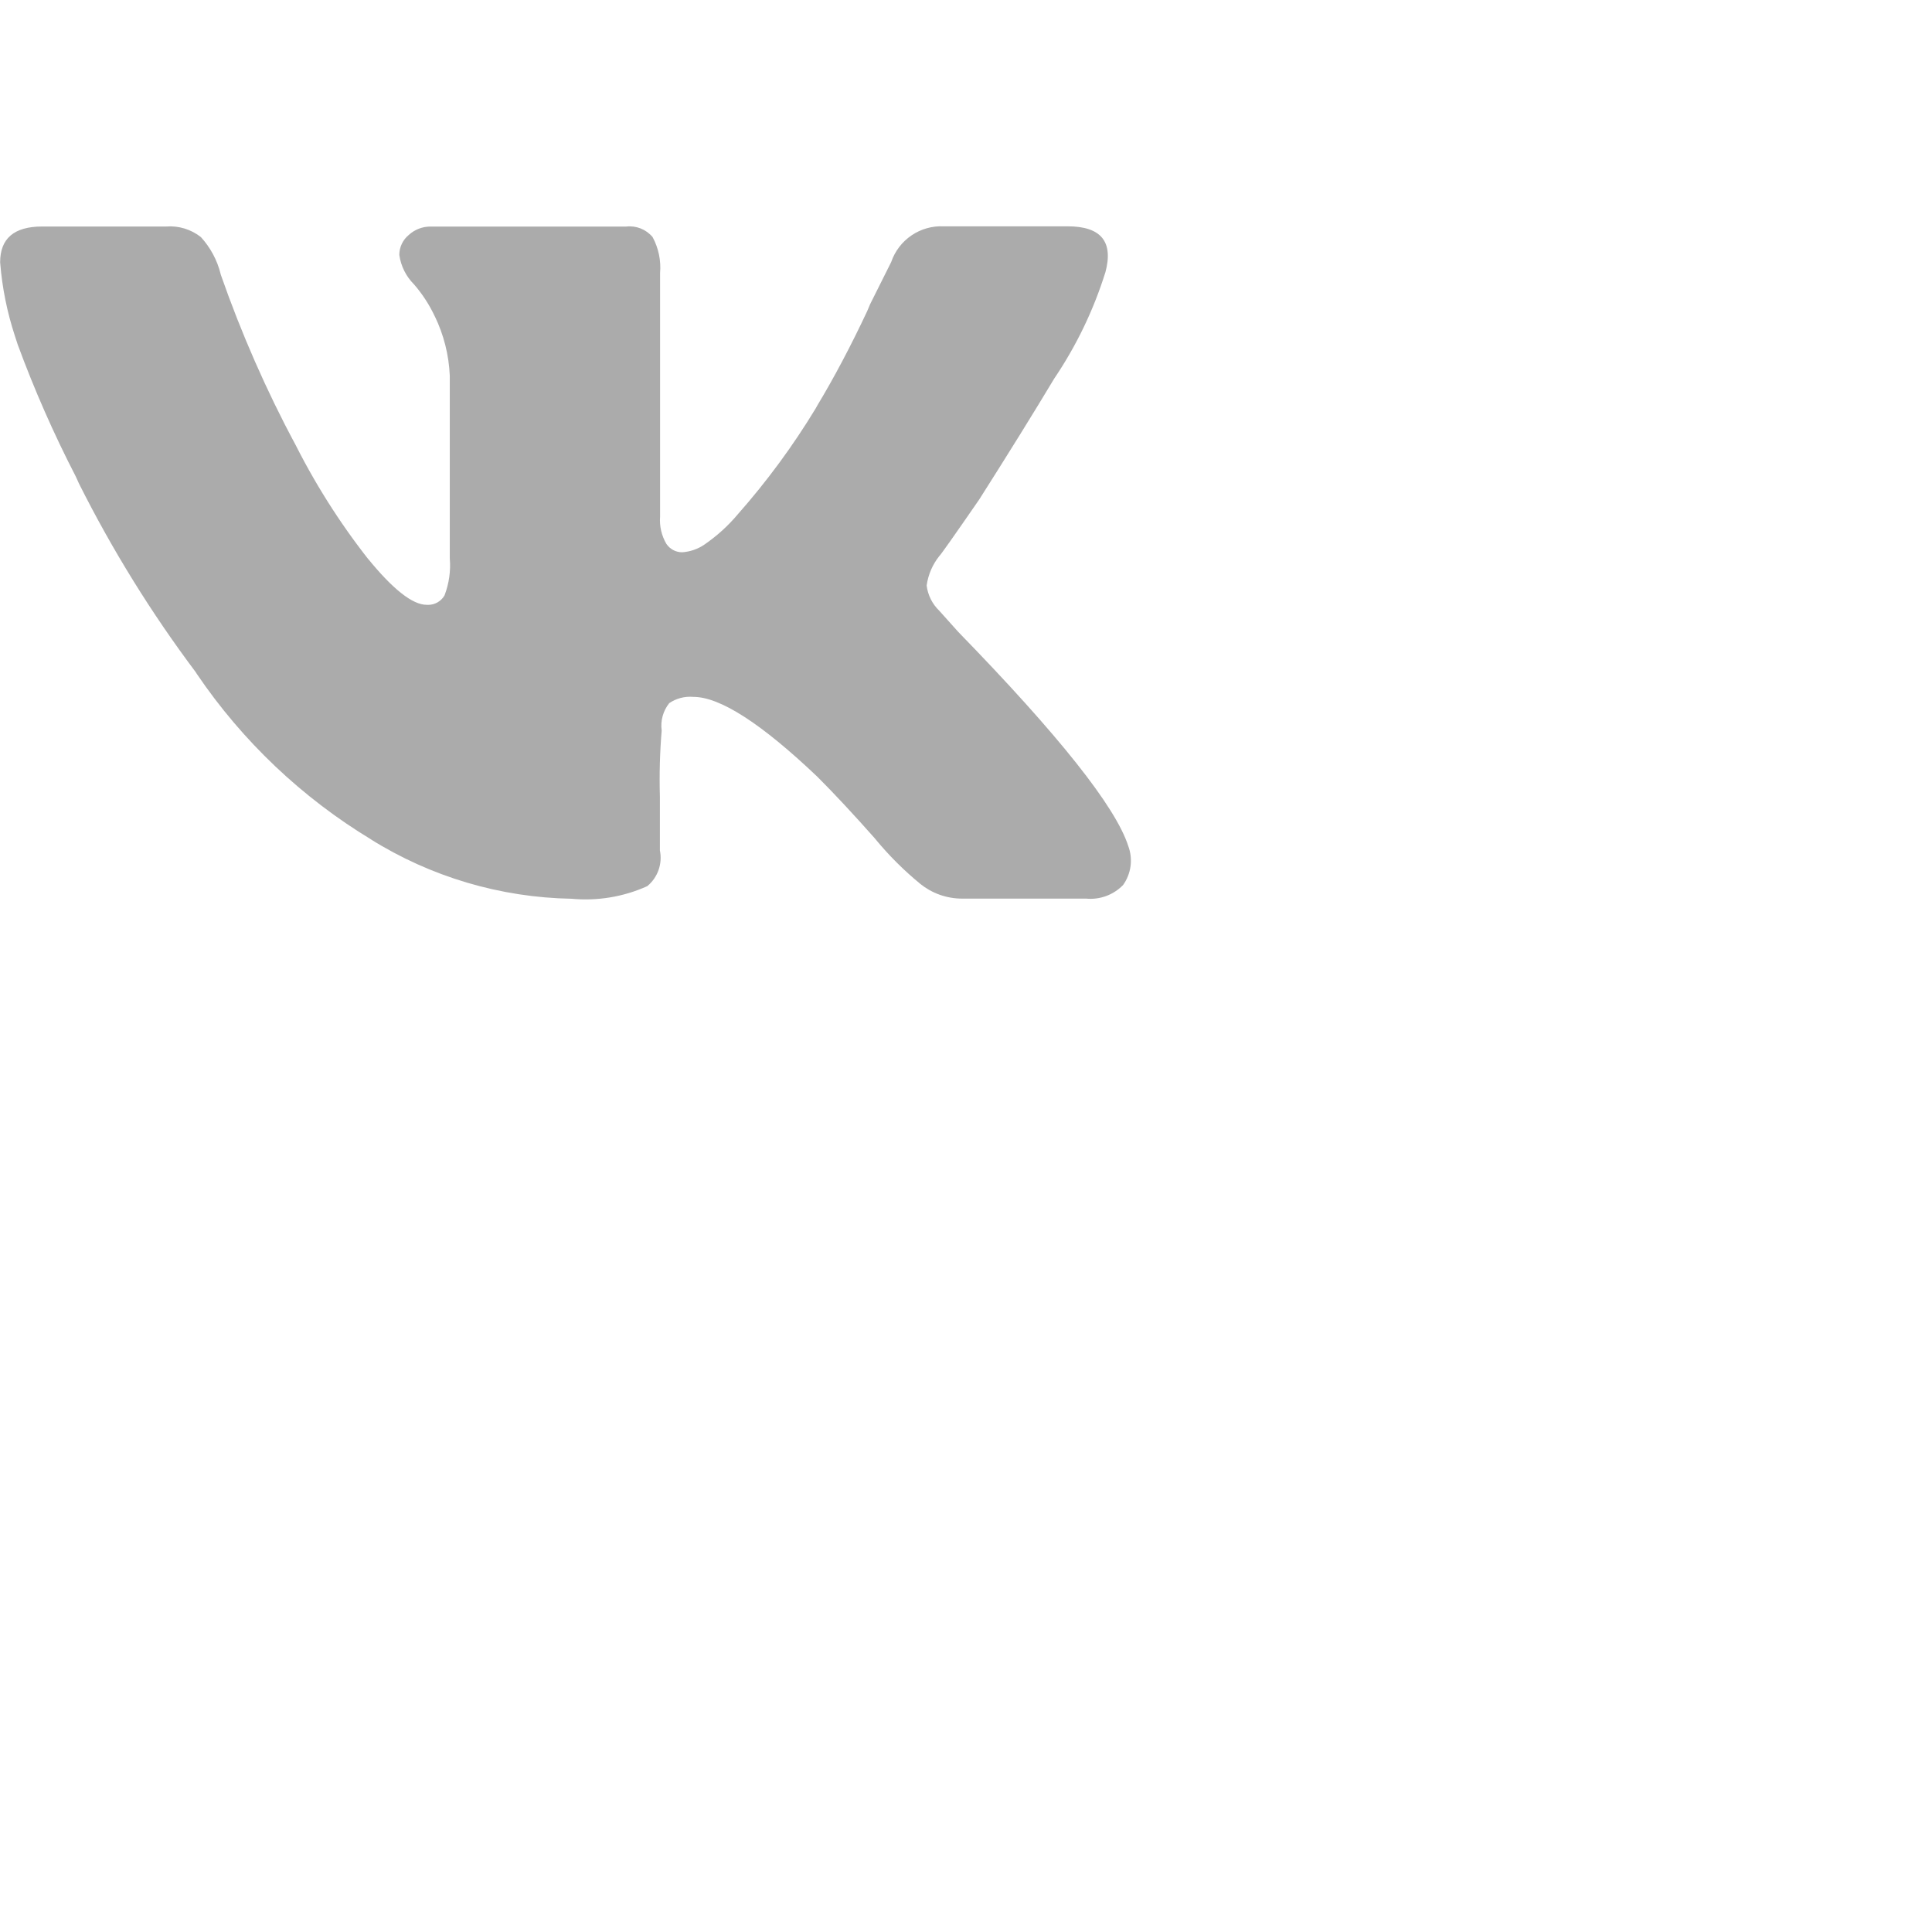
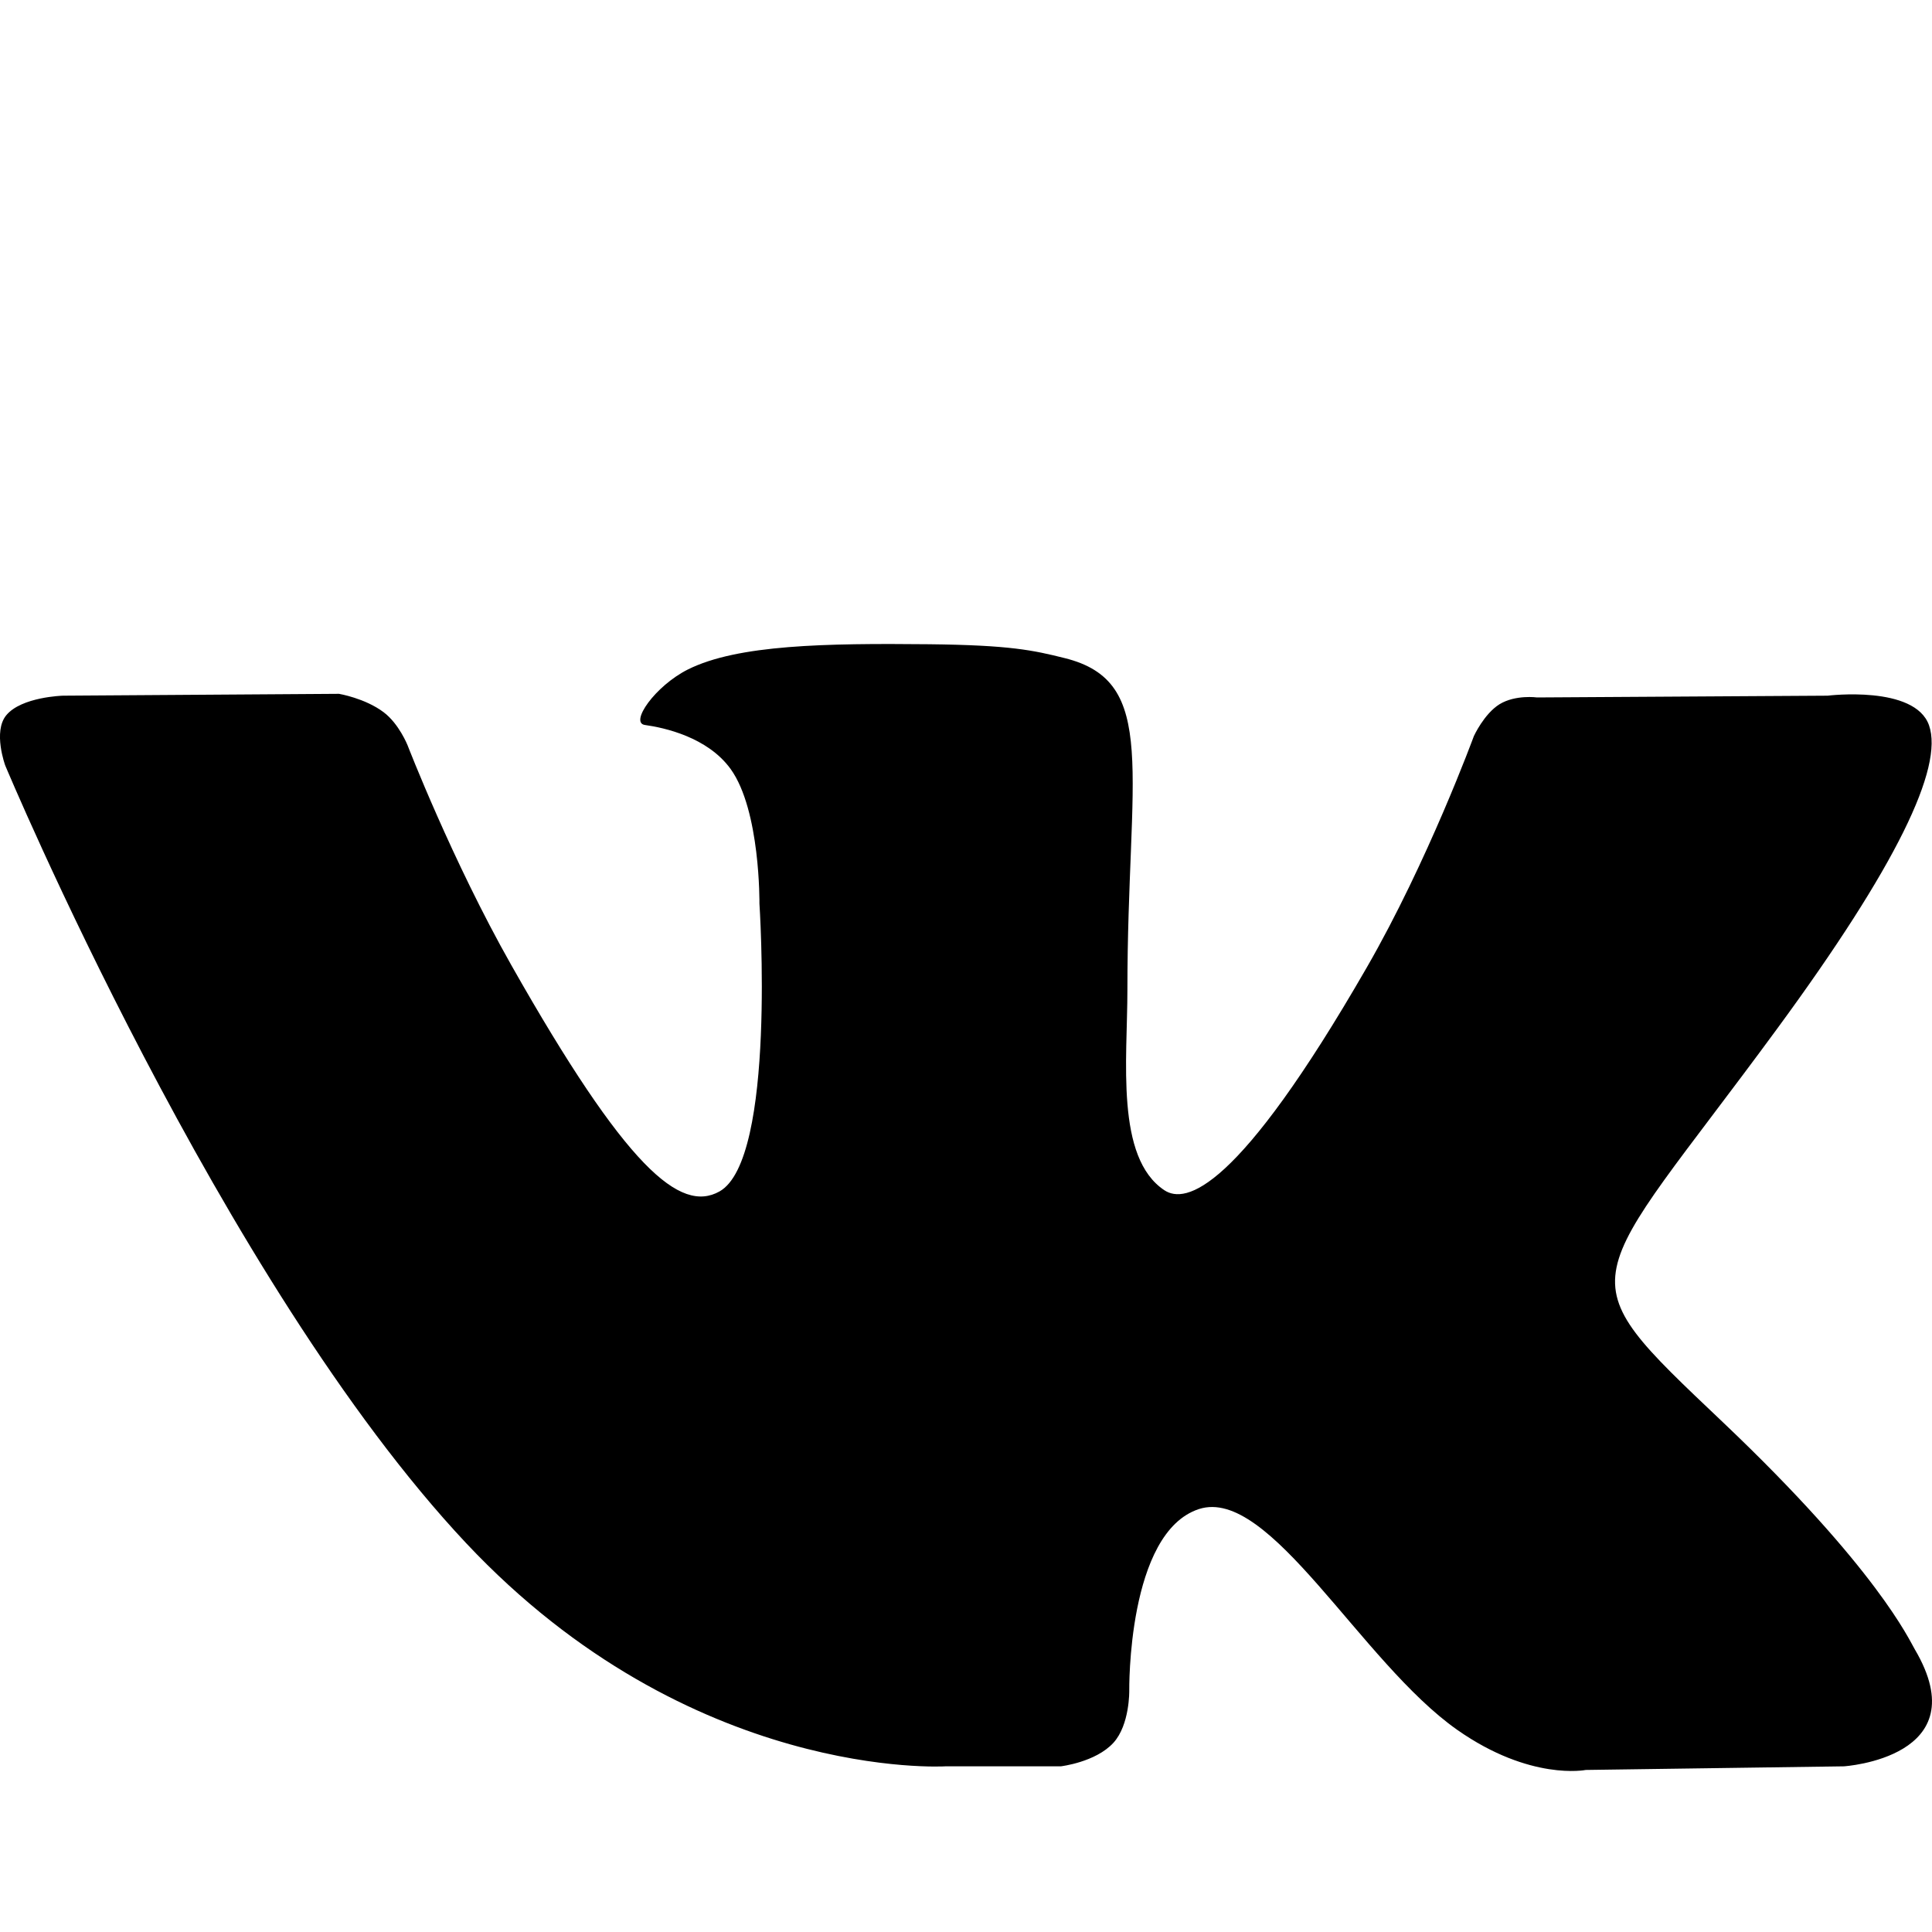
- <svg xmlns="http://www.w3.org/2000/svg" width="41" height="41" fill="#ABABAB">
-   <path d="M23.456 5.784a8.605 8.605 0 0 1-1.09 2.259l.019-.03q-.672 1.12-1.605 2.588-.8 1.159-.847 1.2a1.28 1.28 0 0 0-.267.618l-.001.007a.897.897 0 0 0 .268.535l.4.446q3.21 3.299 3.611 4.548a.89.89 0 0 1-.112.829l.002-.003a.965.965 0 0 1-.784.289h.004H20.418c-.337 0-.647-.118-.89-.314l.003.002a6.928 6.928 0 0 1-.951-.948l-.009-.012q-.691-.781-1.226-1.315-1.782-1.694-2.63-1.694a.788.788 0 0 0-.516.135l.003-.002a.767.767 0 0 0-.16.584v-.004a12.532 12.532 0 0 0-.038 1.403v-.017 1.159a.78.78 0 0 1-.266.757l-.001.001a3.179 3.179 0 0 1-1.617.267l.013.001a8.323 8.323 0 0 1-4.275-1.268l.035.02A11.931 11.931 0 0 1 4.176 14.3l-.027-.042a26.36 26.36 0 0 1-2.471-3.992l-.07-.154A24.657 24.657 0 0 1 .375 7.31l-.06-.185a6.646 6.646 0 0 1-.31-1.535l-.002-.025q0-.758.892-.758h2.63a1.058 1.058 0 0 1 .739.225l-.002-.002c.2.219.348.488.421.788l.003.012a25.422 25.422 0 0 0 1.587 3.615l-.067-.137a14.56 14.56 0 0 0 1.623 2.576l-.023-.031q.8.982 1.248.982l.032.001a.4.4 0 0 0 .347-.2l.001-.002a1.783 1.783 0 0 0 .111-.787v.006-3.879a3.211 3.211 0 0 0-.32-1.267l.008.019a2.956 2.956 0 0 0-.45-.695l.003.004a1.099 1.099 0 0 1-.311-.619l-.001-.006c0-.17.078-.323.2-.423l.001-.001a.678.678 0 0 1 .46-.178h4.154a.634.634 0 0 1 .559.222l.001.001a1.36 1.36 0 0 1 .159.763v-.005 5.173a.993.993 0 0 0 .136.584l-.002-.004a.401.401 0 0 0 .333.178h.001a.946.946 0 0 0 .471-.162l-.003.002c.272-.187.506-.4.709-.641l.004-.005a15.606 15.606 0 0 0 1.655-2.25l.039-.07c.344-.57.716-1.272 1.053-1.993l.062-.147.446-.892a1.122 1.122 0 0 1 1.117-.759h-.003 2.631q1.066 0 .8.981z" />
+ <svg xmlns="http://www.w3.org/2000/svg" width="24" height="24" fill="currentColor">
+   <path fill-rule="evenodd" clip-rule="evenodd" d="M13.177 21.942s.433-.05.655-.293c.203-.224.196-.645.196-.645s-.027-1.967.866-2.258c.88-.285 2.011 1.903 3.21 2.744.907.636 1.595.497 1.595.497l3.206-.045s1.676-.106.881-1.454c-.066-.11-.463-.997-2.383-2.82-2.01-1.907-1.74-1.598.68-4.898 1.474-2.009 2.064-3.235 1.88-3.76-.176-.502-1.26-.368-1.26-.368l-3.609.022s-.267-.037-.466.084c-.193.12-.319.396-.319.396s-.57 1.555-1.332 2.877c-1.607 2.79-2.25 2.937-2.512 2.765-.612-.405-.46-1.623-.46-2.489 0-2.704.402-3.83-.78-4.122-.392-.098-.68-.161-1.684-.172-1.288-.013-2.377.005-2.995.313-.41.206-.728.664-.534.69.238.033.778.15 1.065.548.37.515.357 1.67.357 1.67s.212 3.182-.497 3.577c-.486.271-1.153-.282-2.586-2.813-.734-1.296-1.288-2.73-1.288-2.73s-.106-.267-.298-.411c-.231-.174-.554-.228-.554-.228l-3.429.023s-.515.014-.704.243c-.168.203-.013.624-.013.624s2.685 6.423 5.725 9.66c2.788 2.967 5.953 2.773 5.953 2.773h1.434Z" />
</svg>
